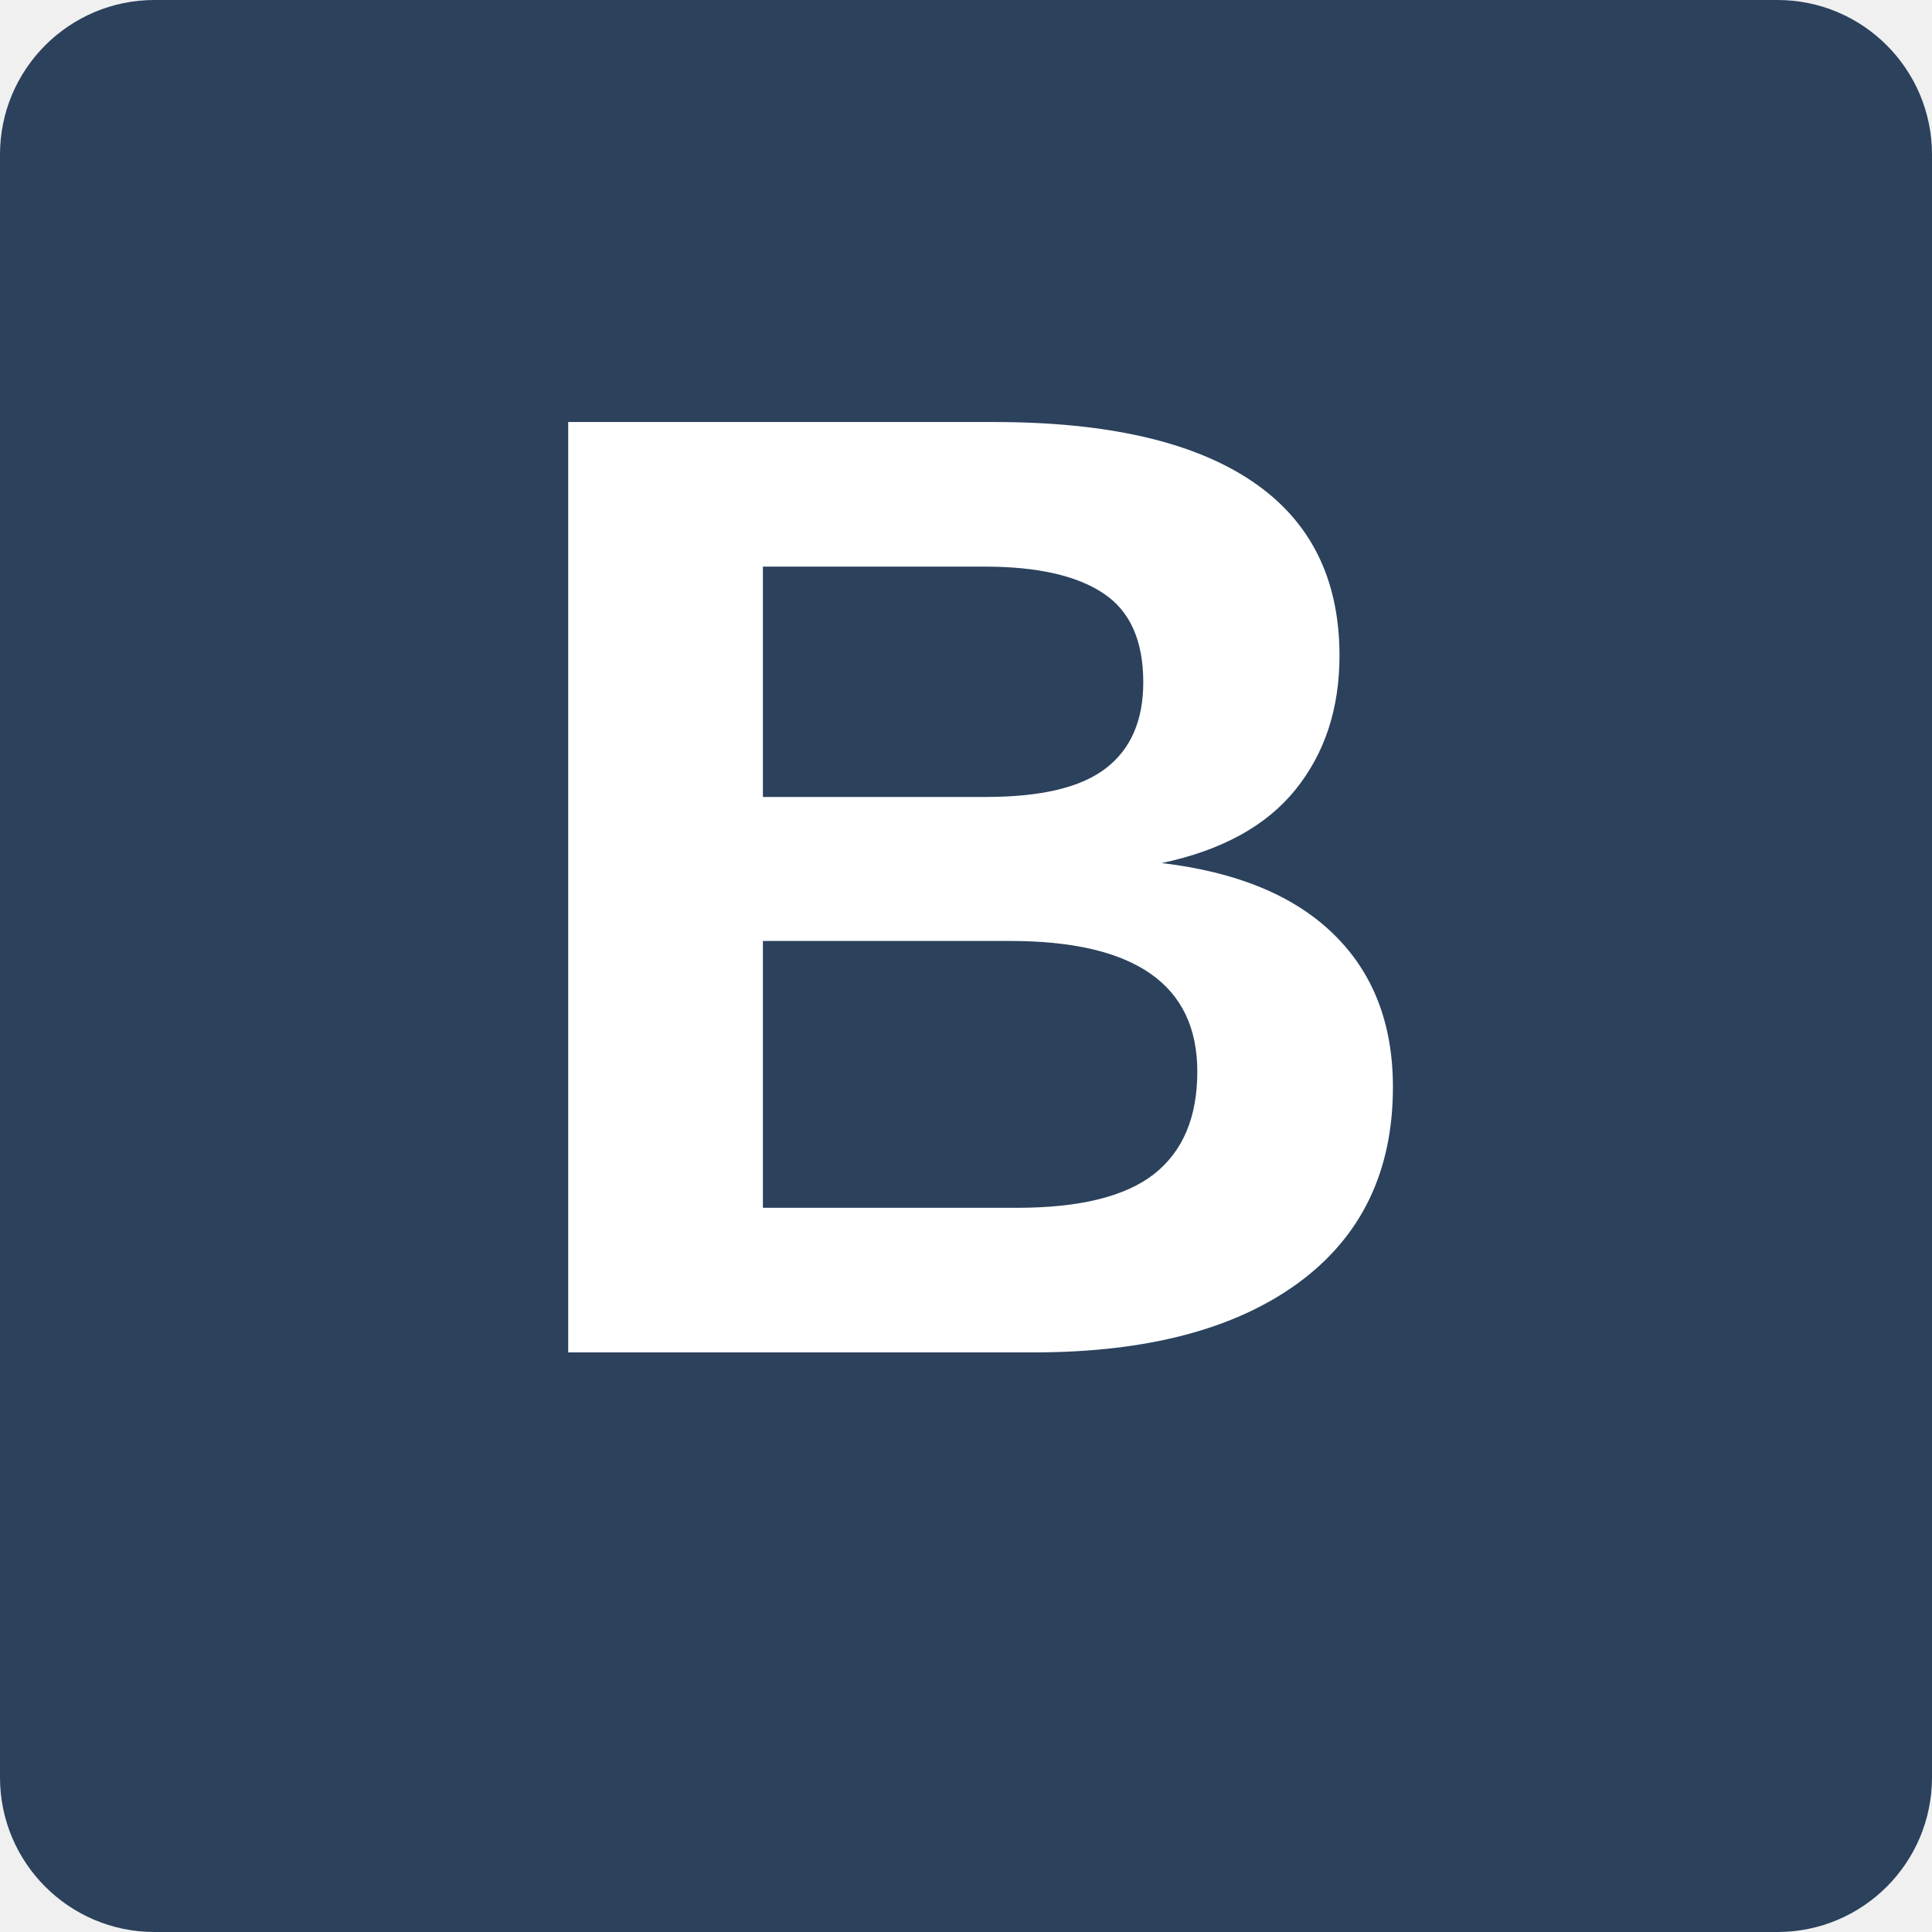
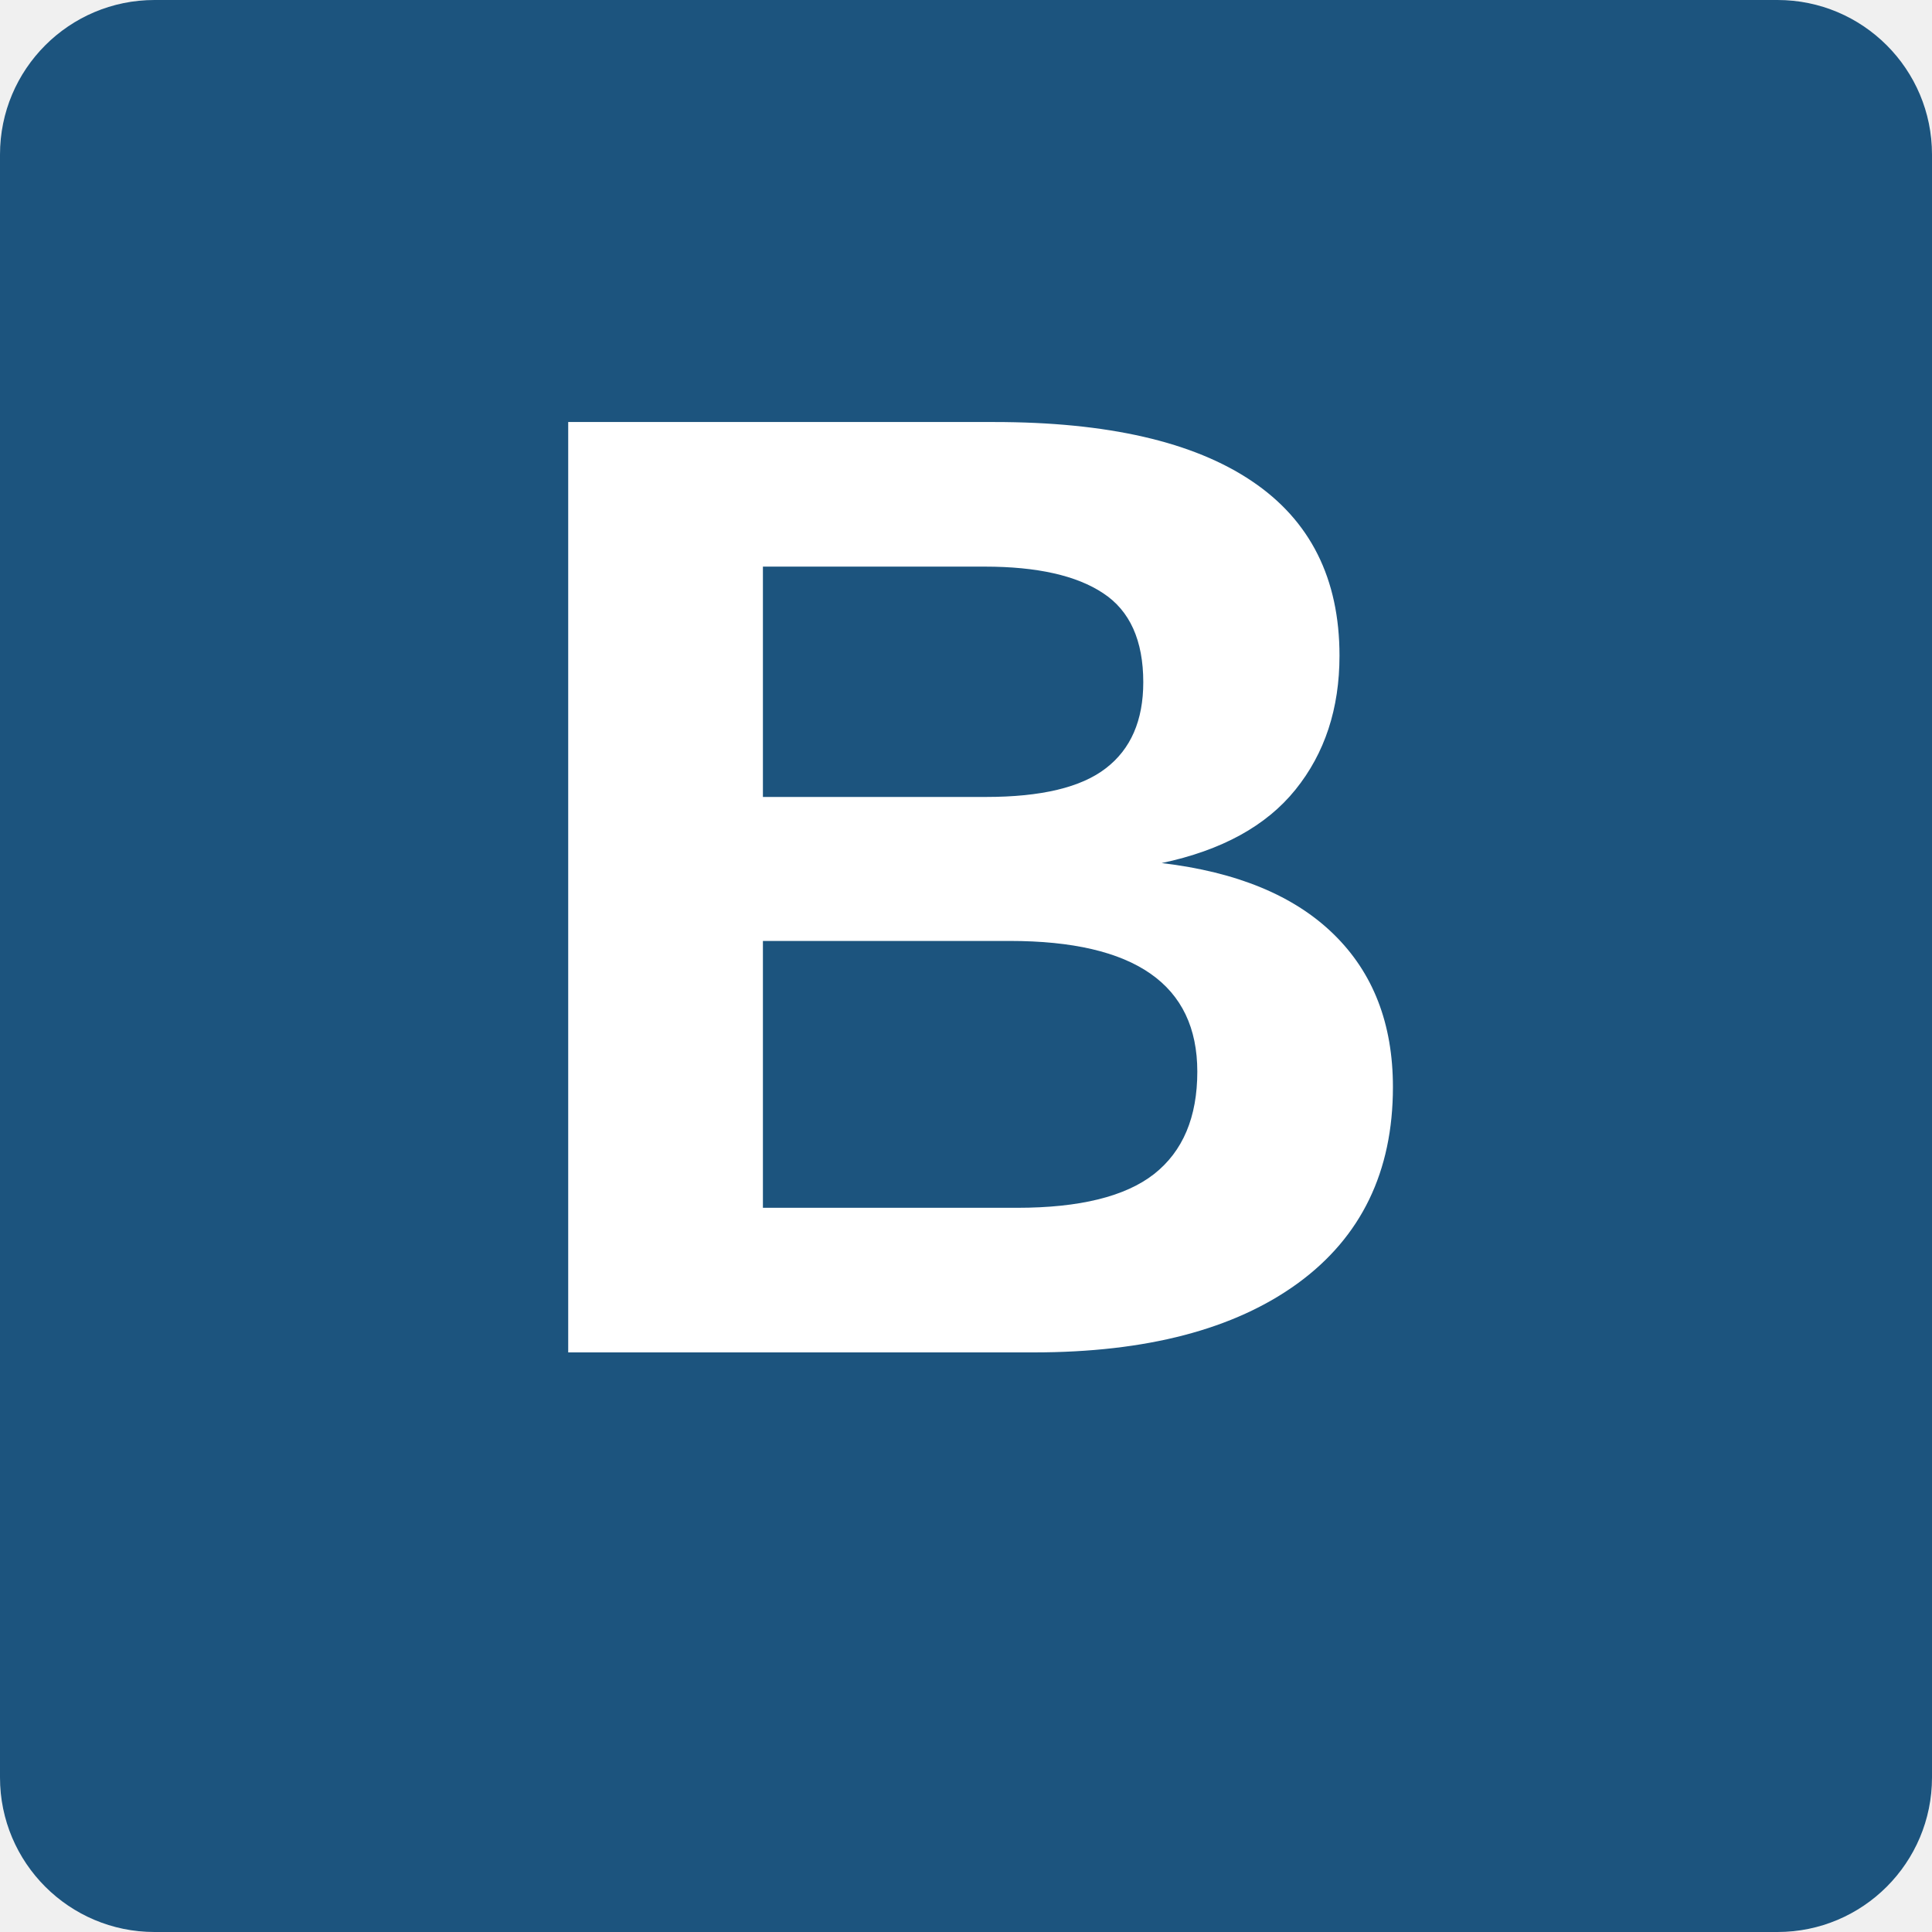
<svg xmlns="http://www.w3.org/2000/svg" viewBox="0 0 100 100" width="100" height="100">
-   <rect width="100" height="100" fill="#2B415C" rx="8" />
+   <rect width="100" height="100" fill="#1C547E" rx="8" />
  <text x="50" y="70" font-family="Arial, sans-serif" font-size="70" font-weight="bold" fill="#FFFFFF" text-anchor="middle">B</text>
</svg>
